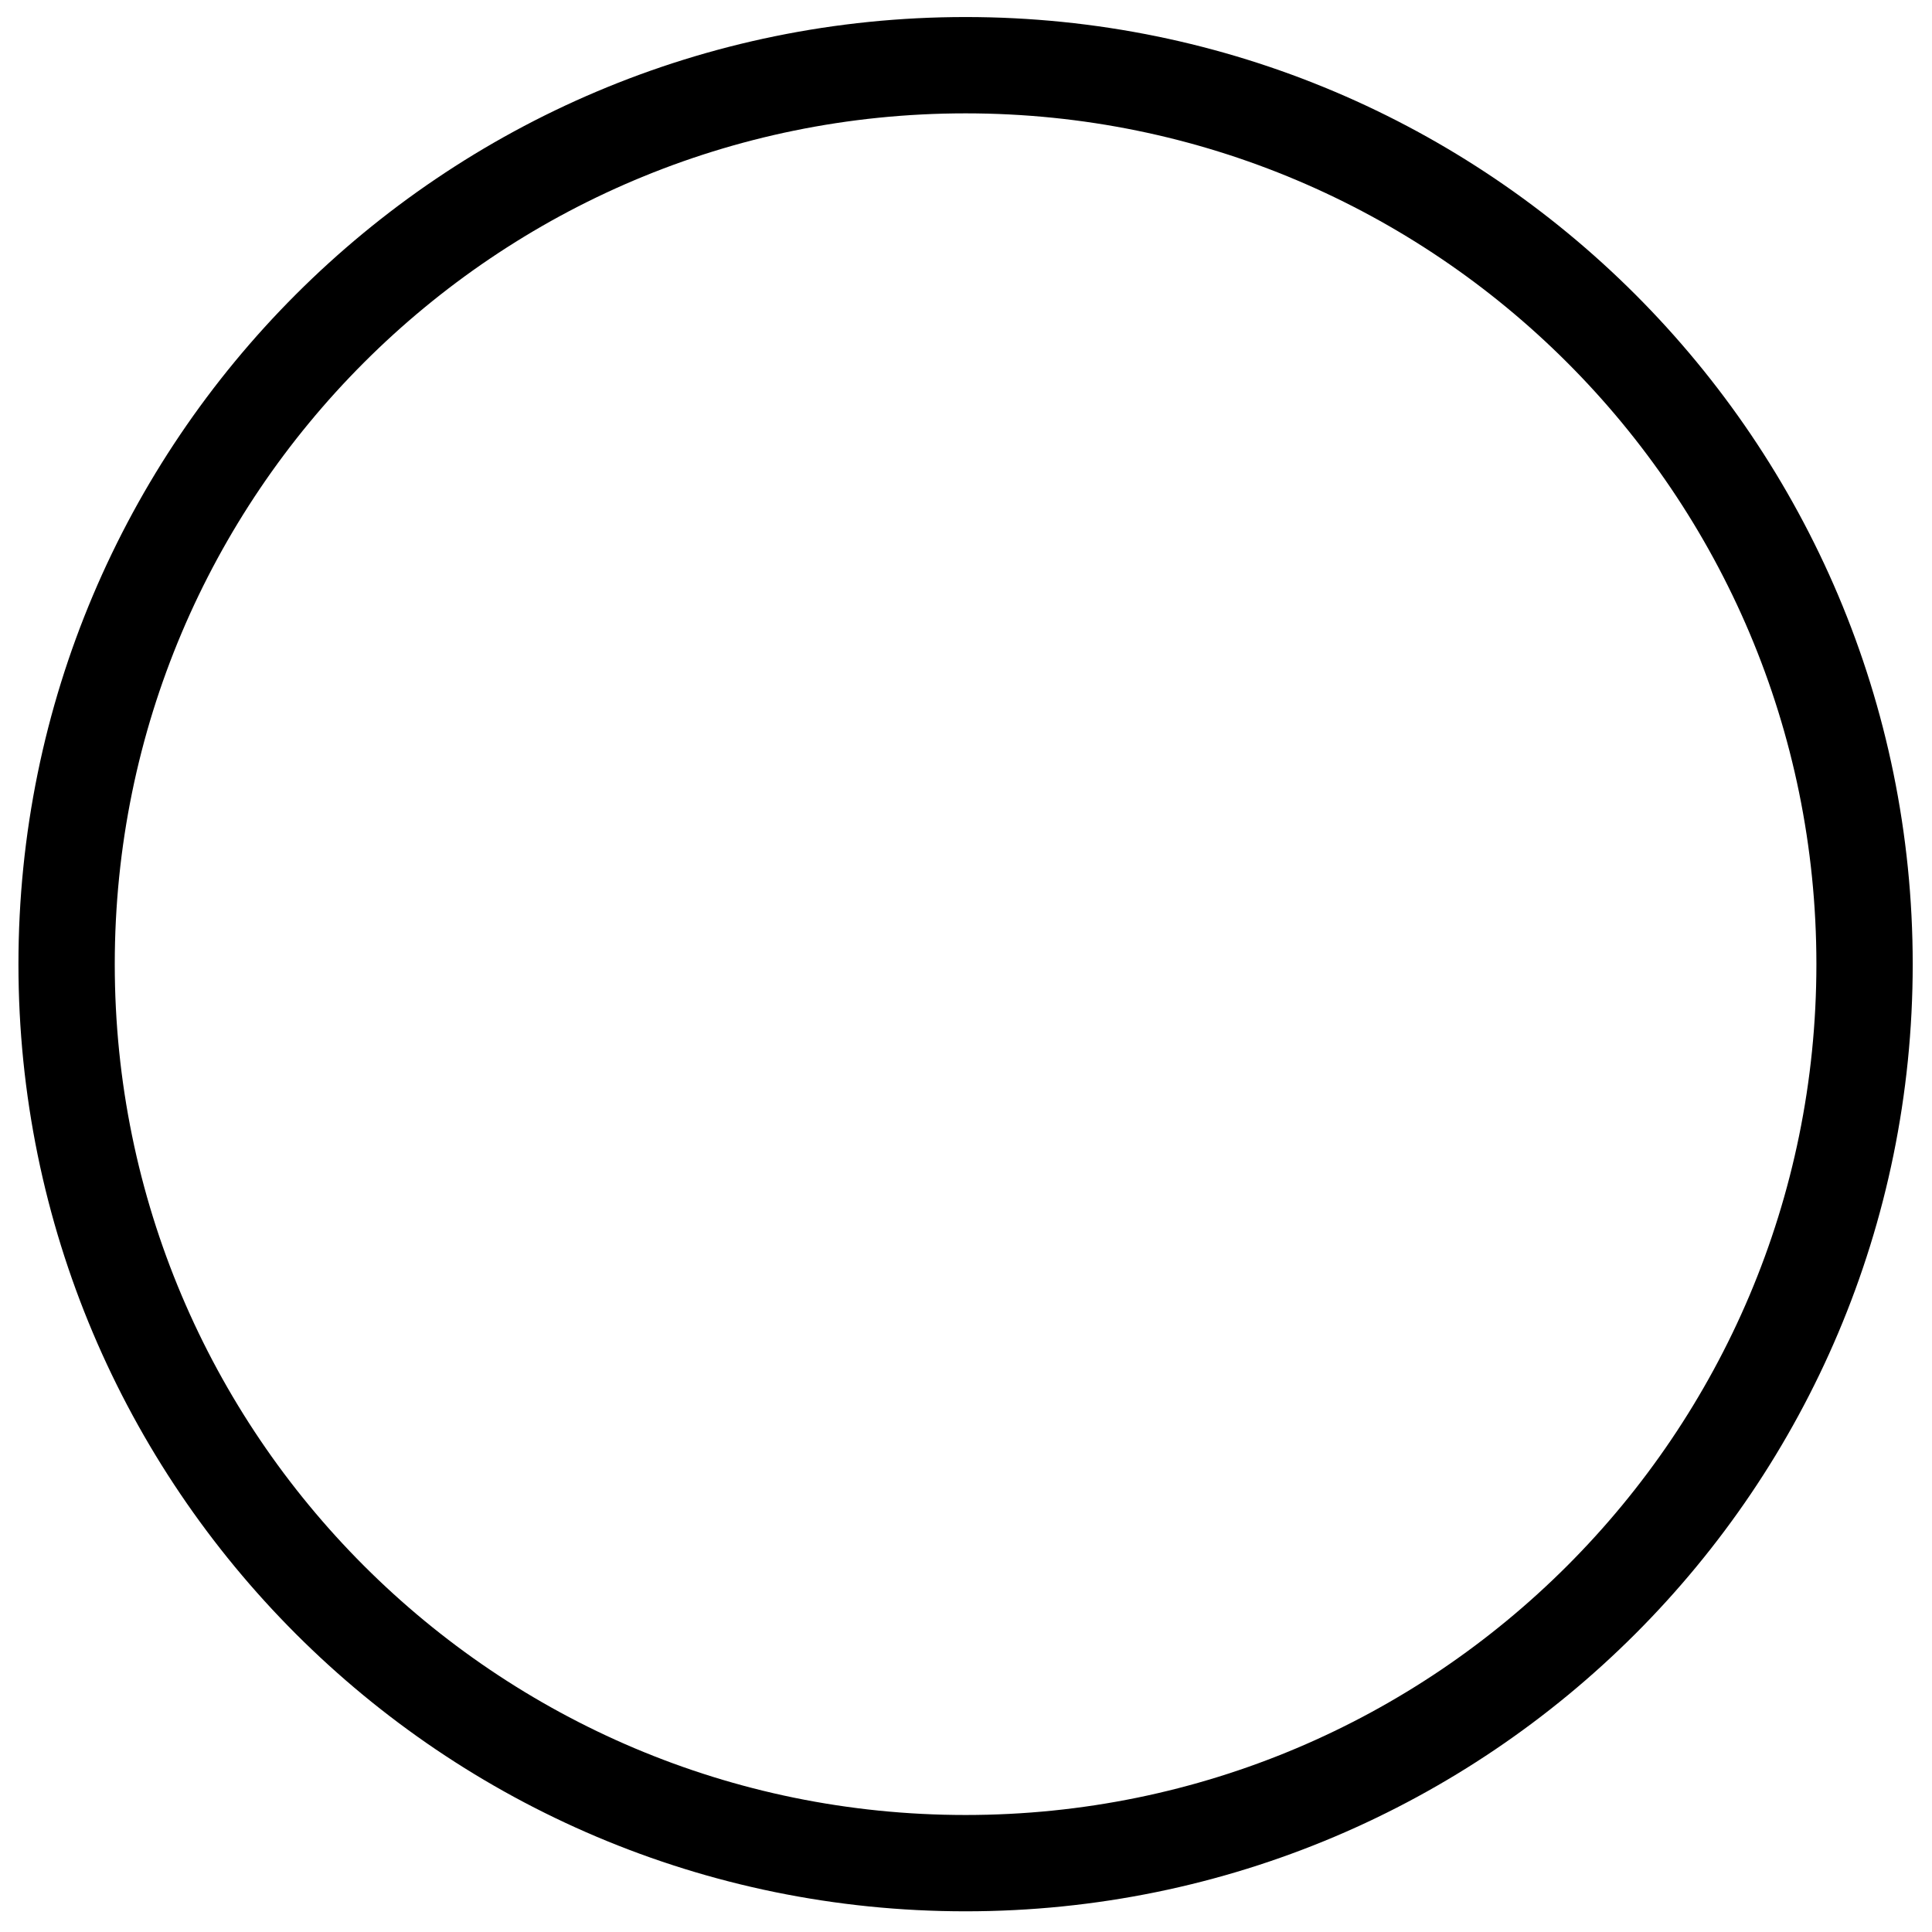
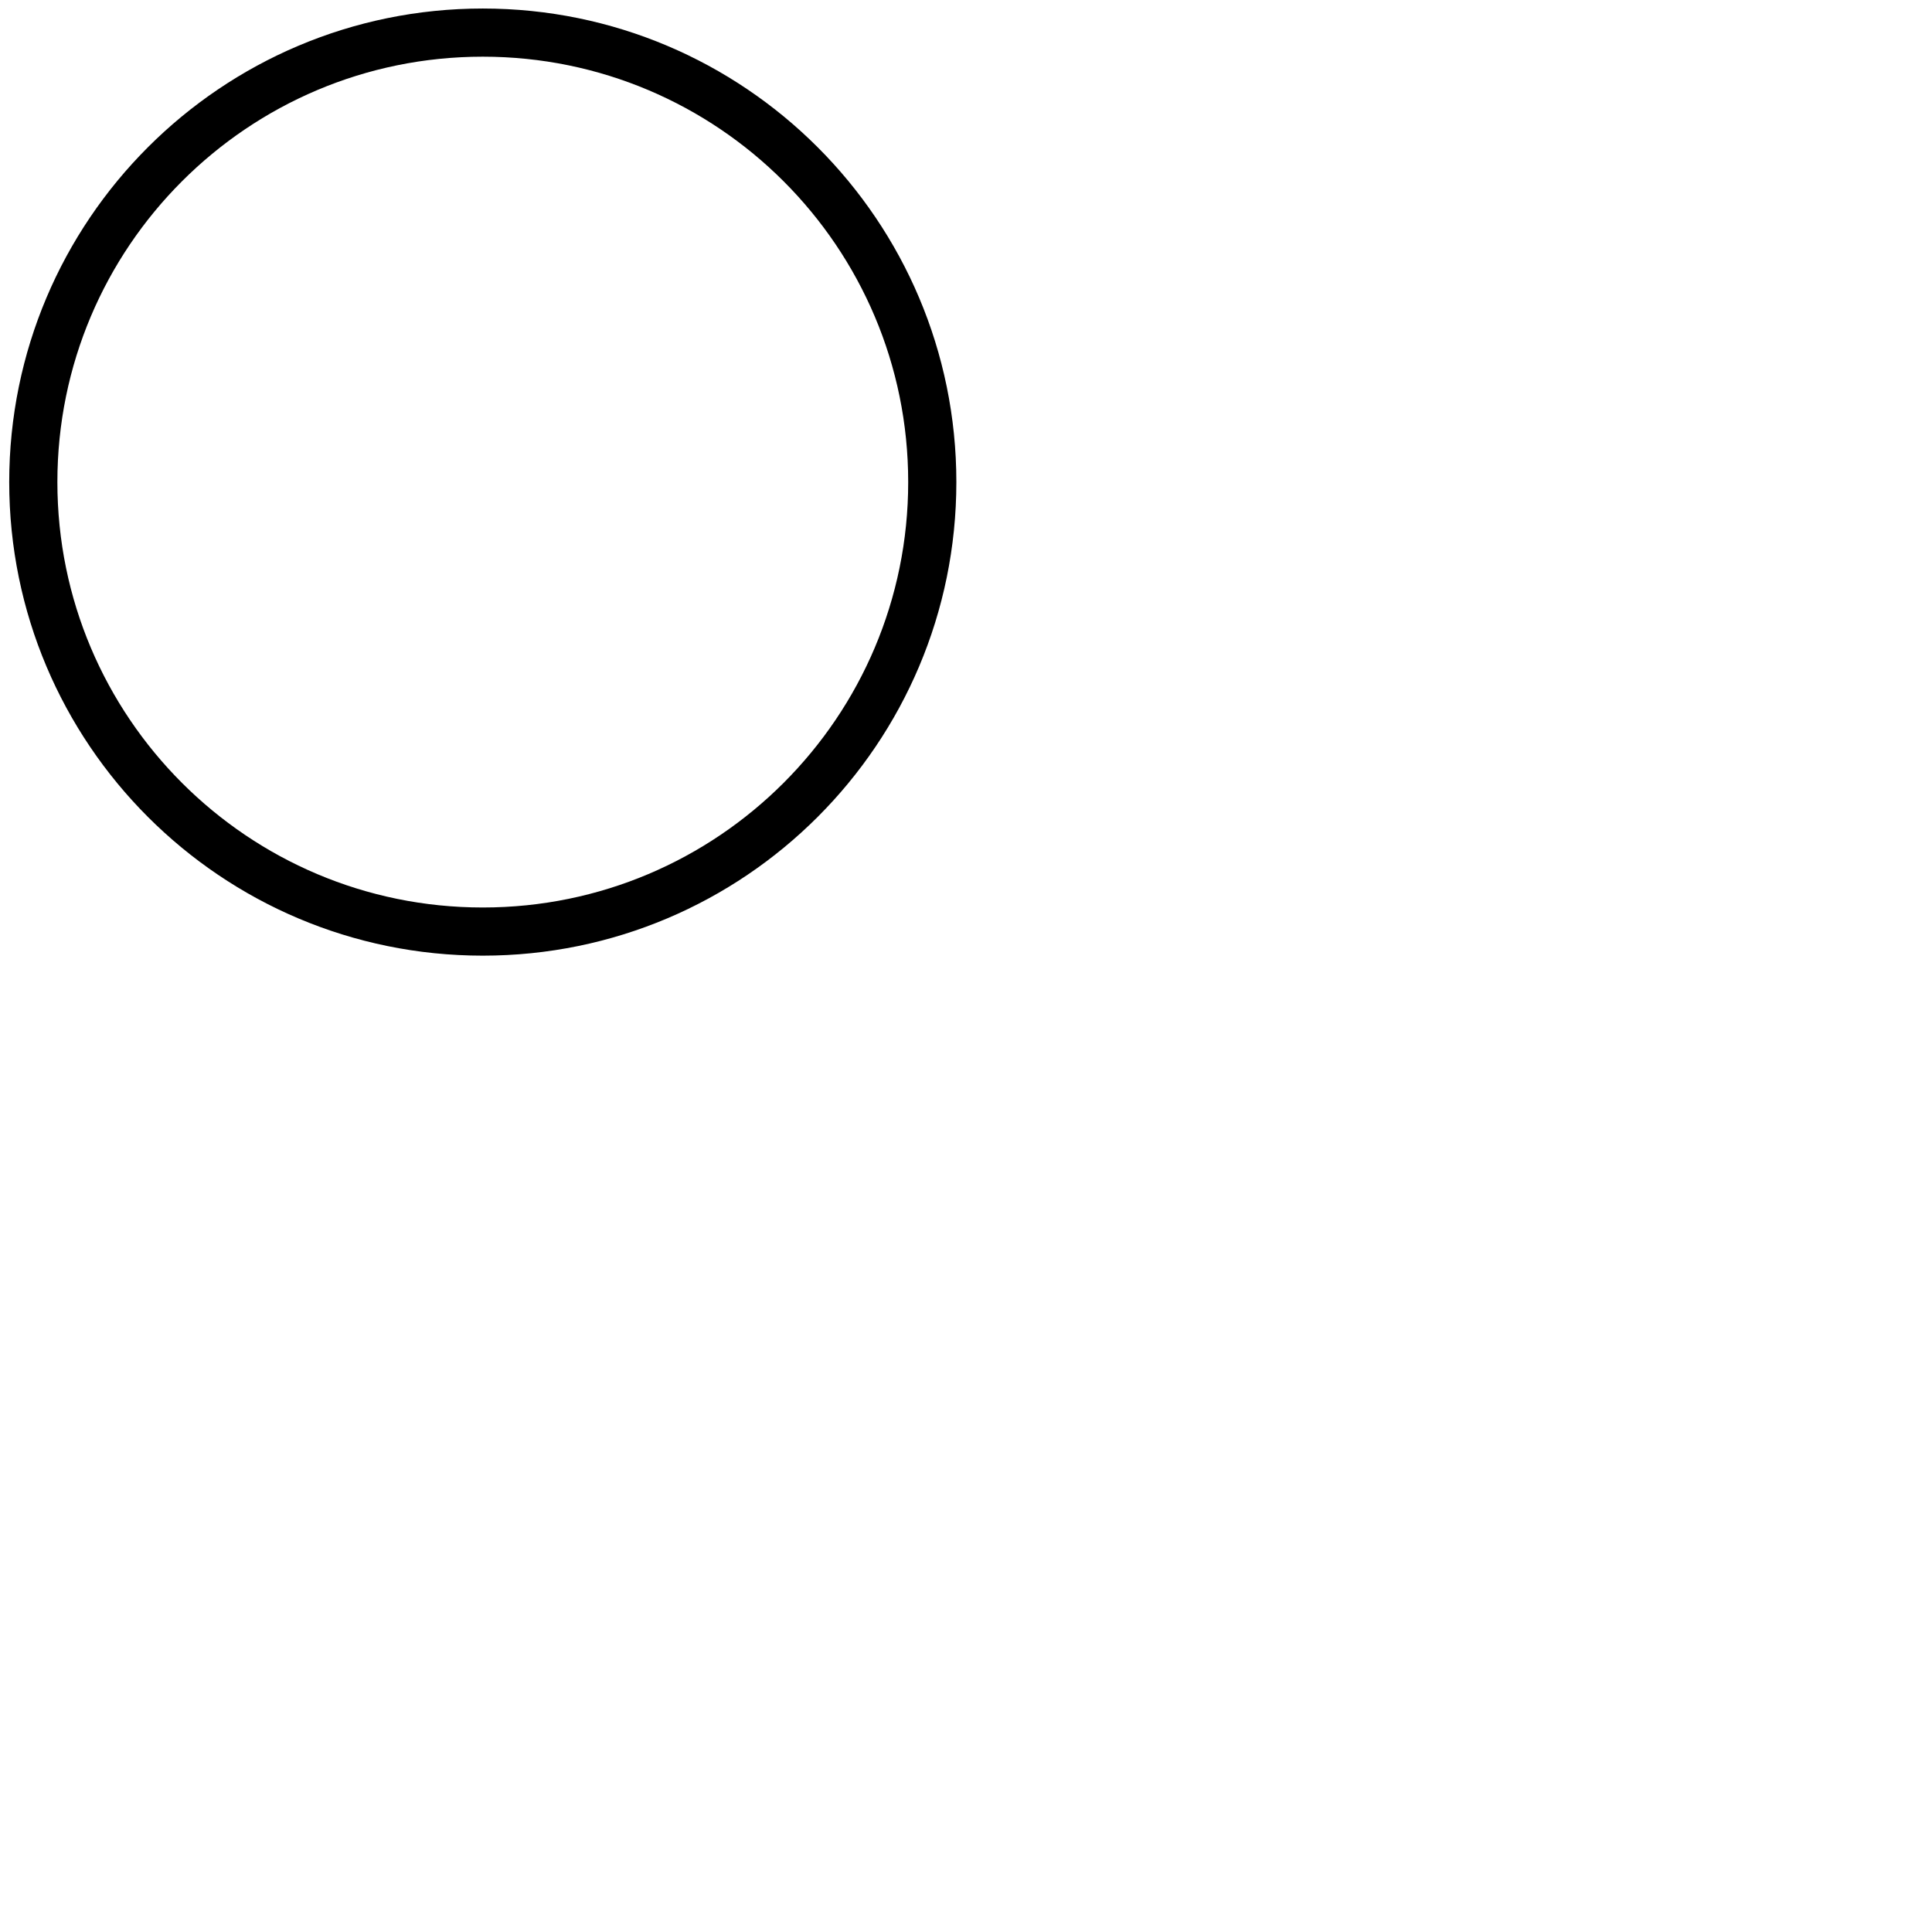
- <svg xmlns="http://www.w3.org/2000/svg" version="1.1" width="55" height="55" viewBox="0 0 55 55" id="svg3786">
-   <circle cx="32" cy="32" r="28" transform="matrix(0.914,0,0,0.914,-1.76,-1.8)" id="circle3790" style="fill:none;stroke:#000000;stroke-width:3" />
+ <svg version="1.1" width="55" height="55" viewBox="0 0 55 55" id="svg3786">
+   <circle cx="32" cy="32" r="28" transform="scale(0.5),matrix(0.914,0,0,0.914,-1.76,-1.8)" id="circle3790" style="fill:none;stroke:#000000;stroke-width:3" />
</svg>
